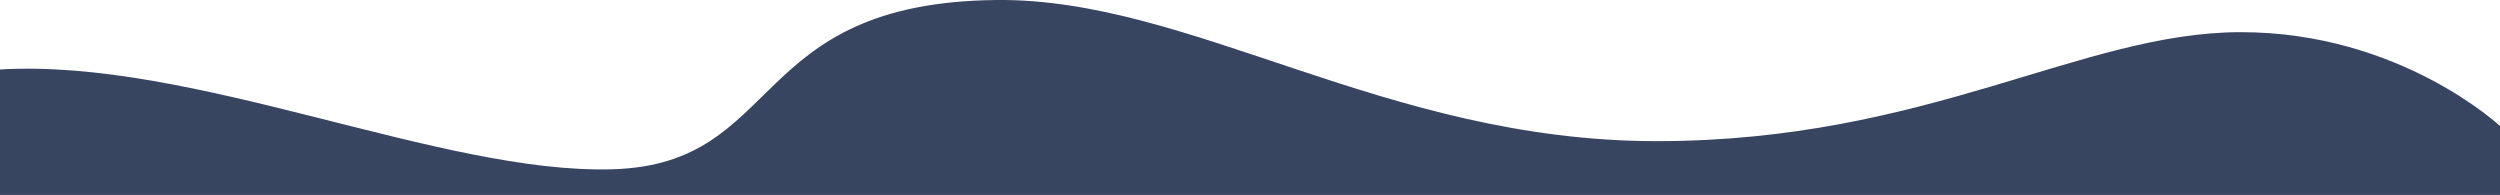
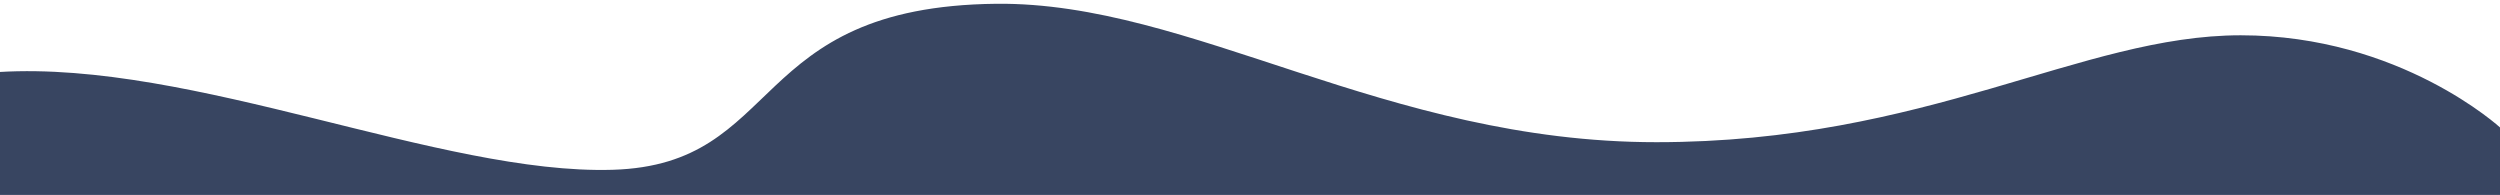
<svg xmlns="http://www.w3.org/2000/svg" version="1.1" id="Layer_1" x="0px" y="0px" viewBox="0 0 1920 149" style="enable-background:new 0 0 1920 149;" xml:space="preserve">
  <style type="text/css">
	.st0{fill:#384561;}
</style>
-   <path class="st0" d="M-0.7,149.7h1921.3c0-163.3,0-27.7,0-52.4c0,0-77.1-72.6-199.6-72.6s-240.7,83.7-448.8,83.7S914.9-1.5,765.3,0  c-192.1,2-162.6,126-294.7,130c-132.1,4-322.2-85.7-471.3-76.6C-0.7,60-0.7,149.7-0.7,149.7z" />
+   <path class="st0" d="M-0.7,149.7h1921.2c0-18.7,0-37.4,0-51.4c0,0-77.1-71.2-199.6-71.2s-240.7,82.1-448.8,82.1S914.8,1.4,765.2,2.9  c-192.1,2-162.6,123.6-294.7,127.5S148.4,46.3-0.7,55.3C-0.7,61.7-0.7,149.7-0.7,149.7z" />
</svg>
